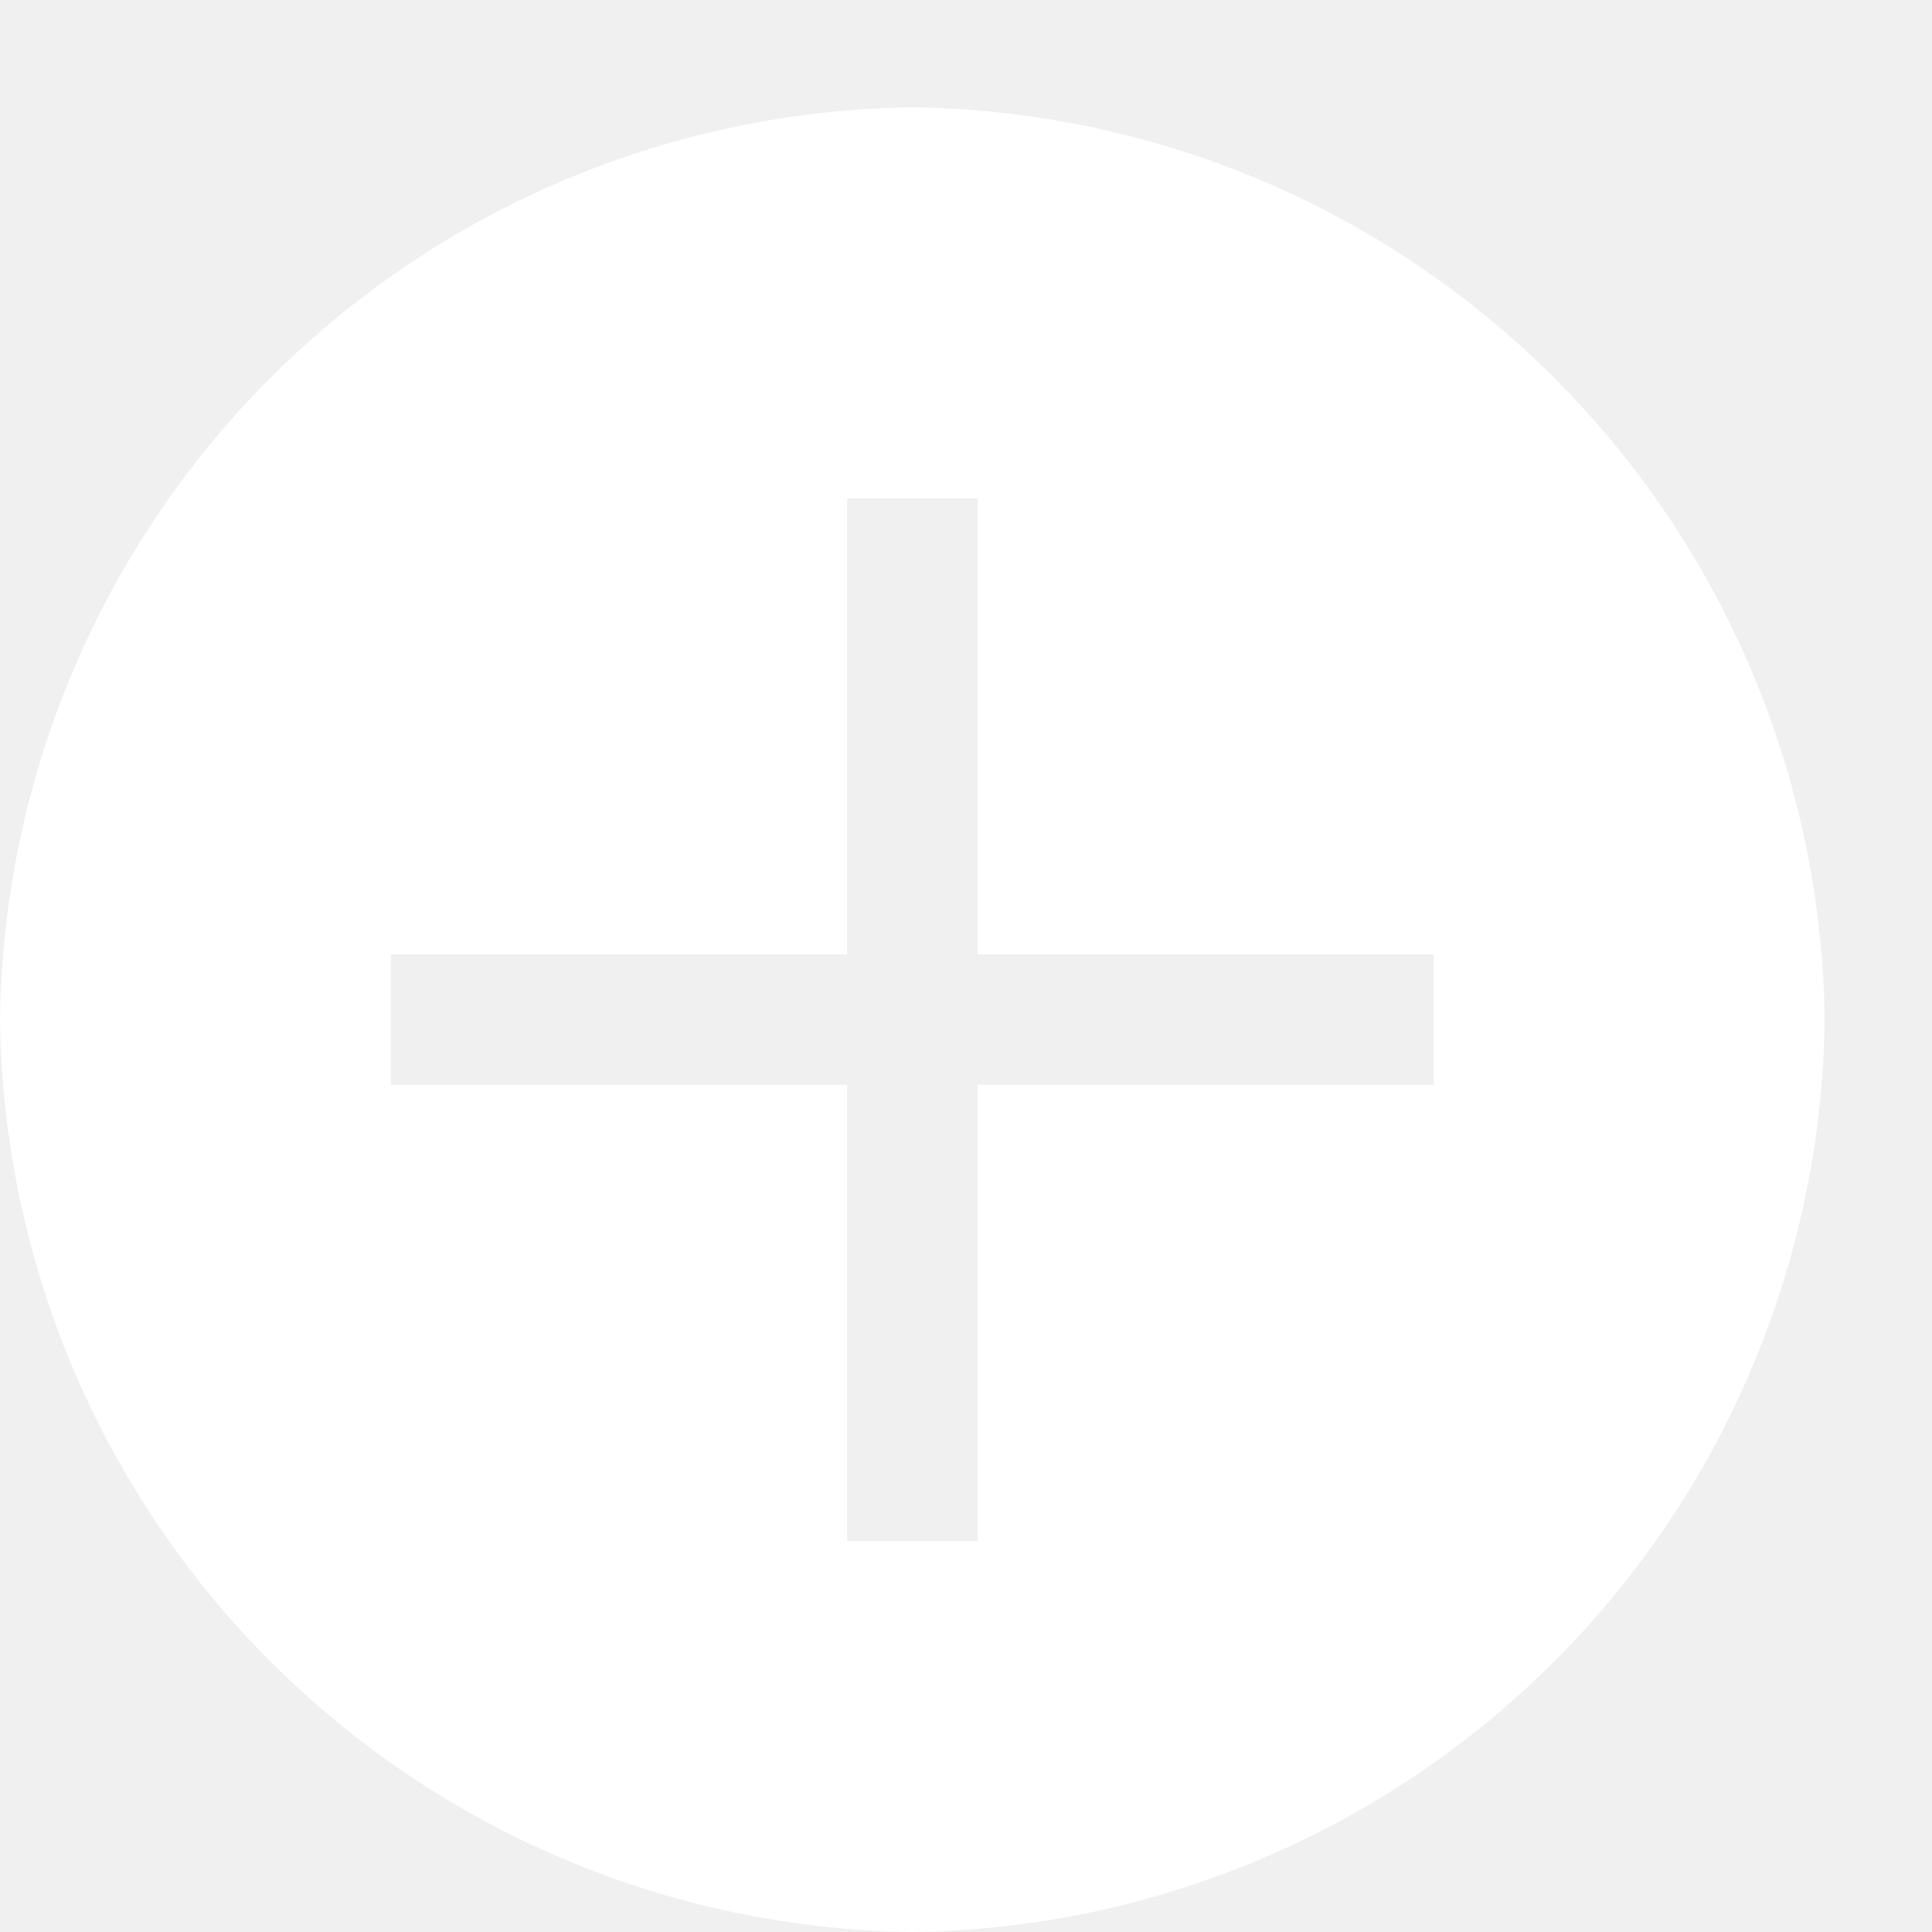
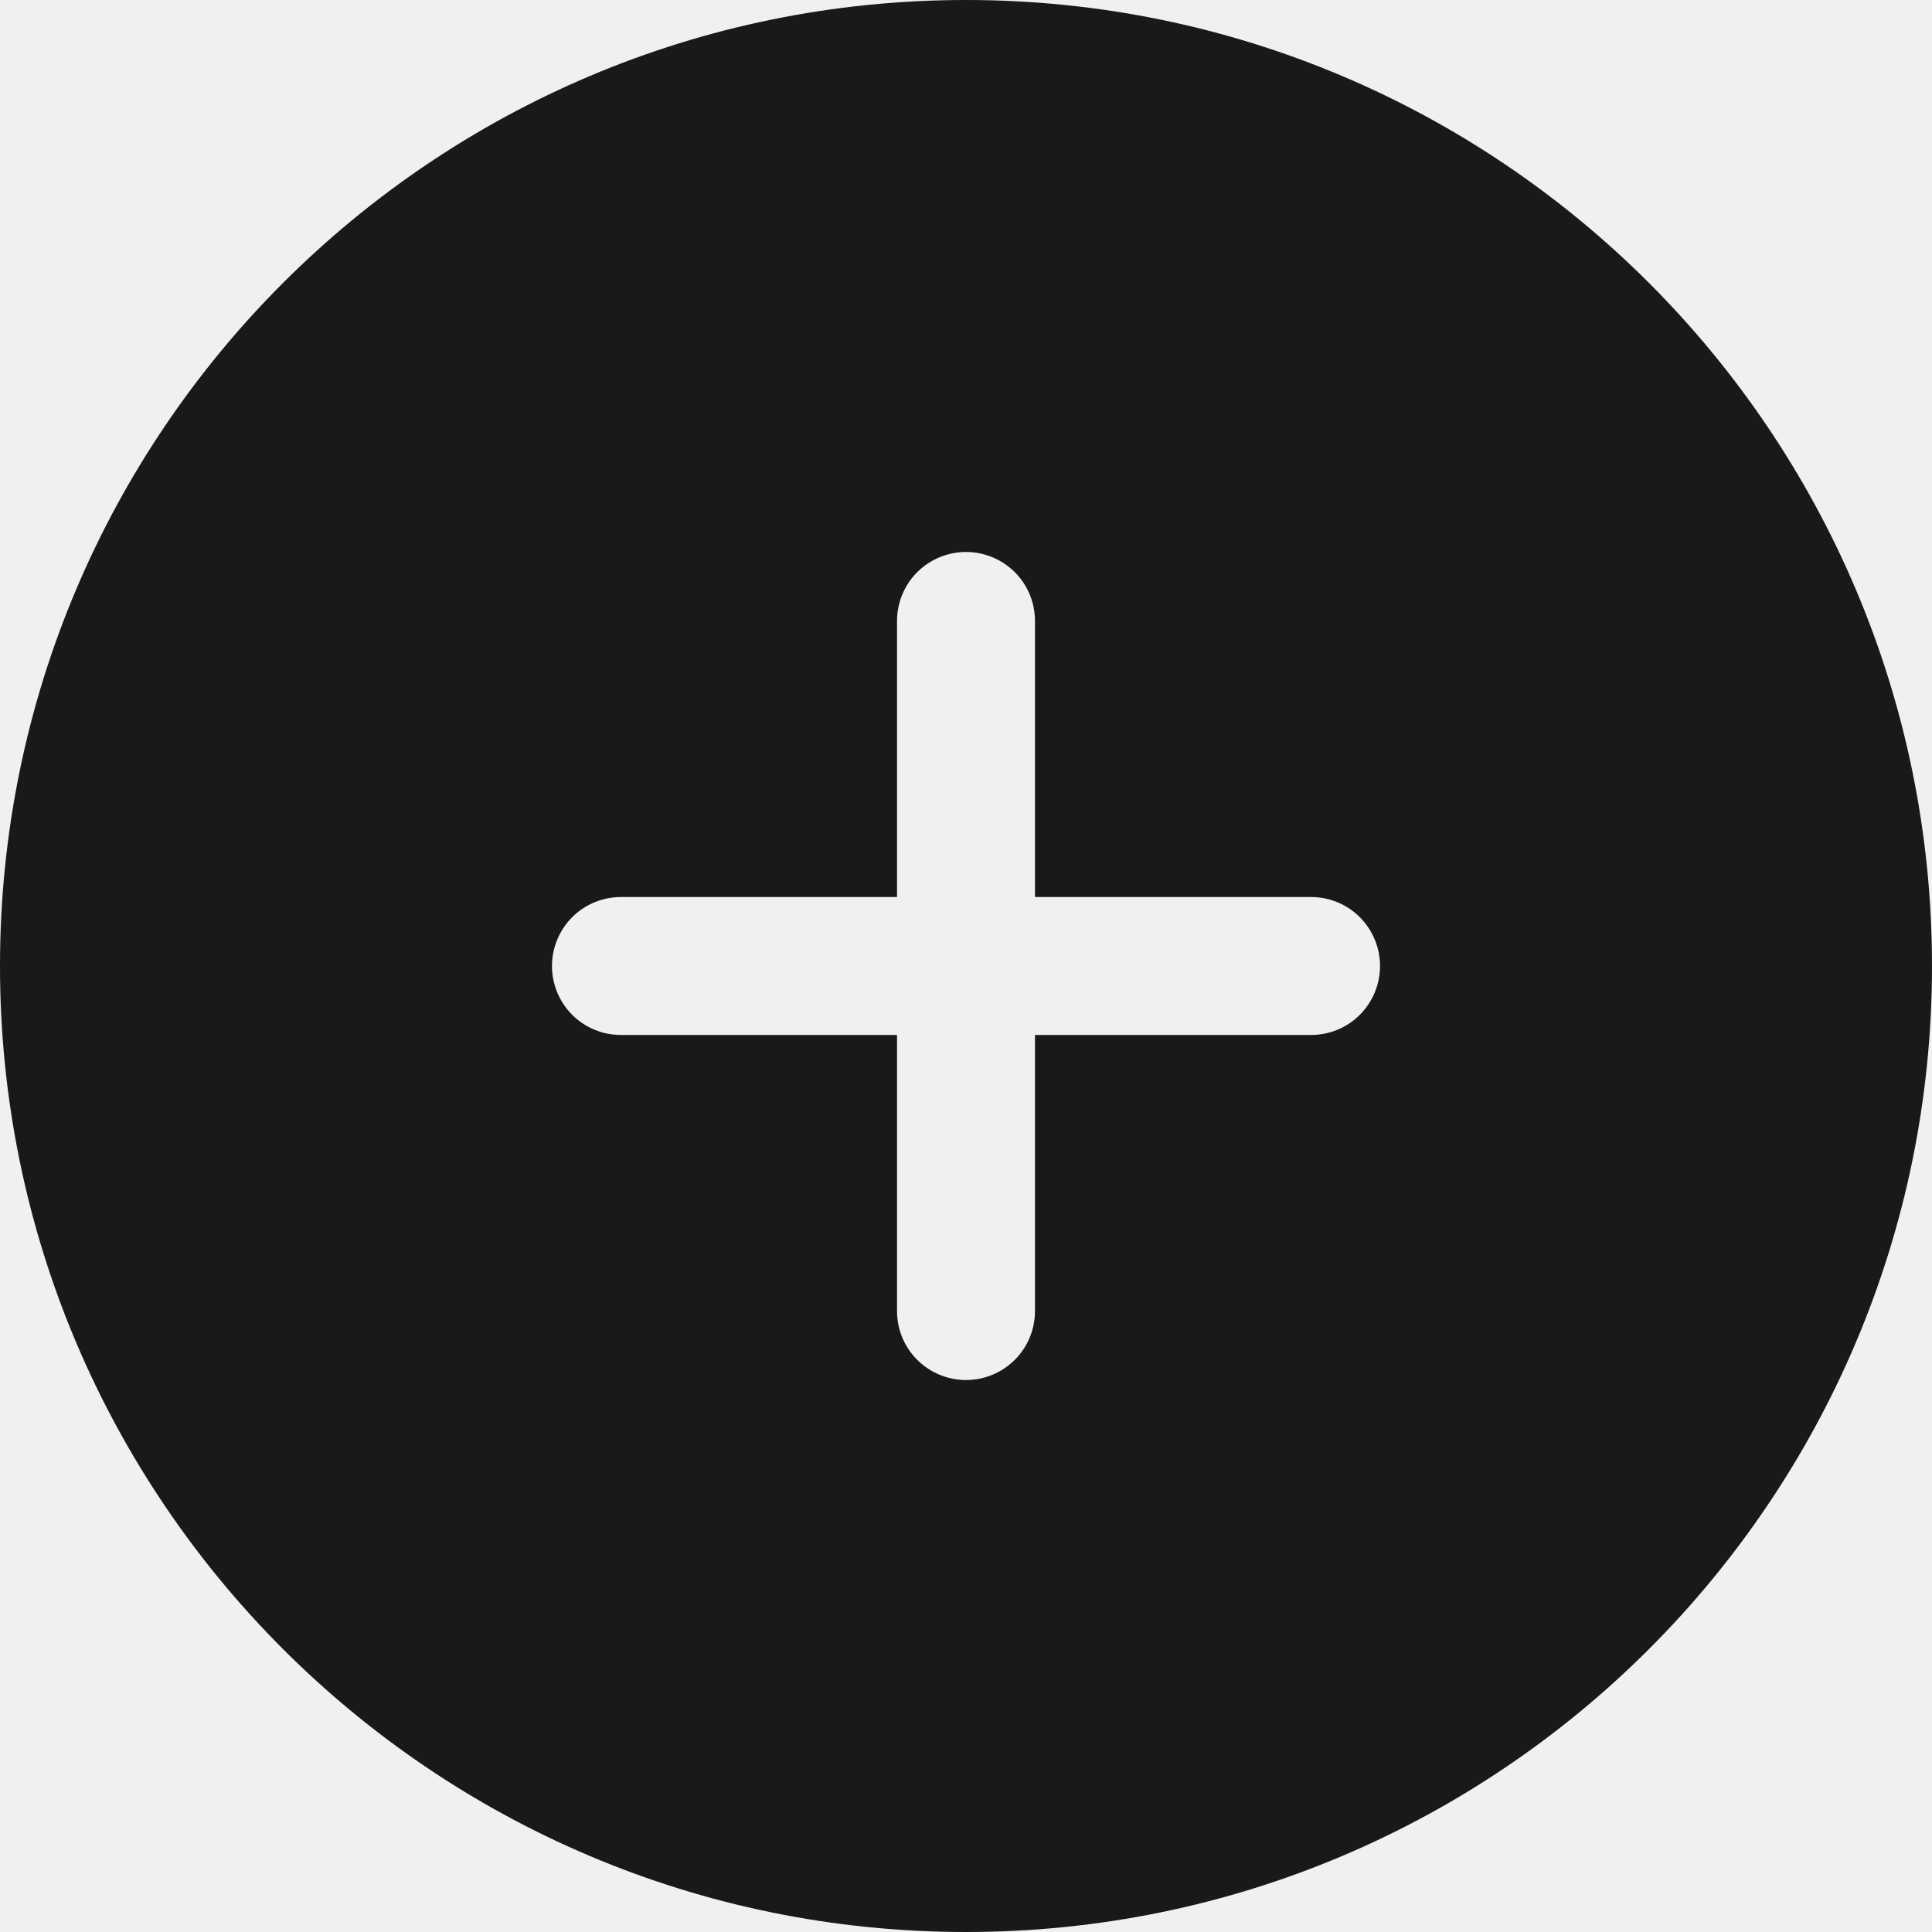
- <svg xmlns="http://www.w3.org/2000/svg" width="9" height="9" viewBox="0 0 9 9" fill="none">
-   <path d="M4.25 0.5C3.127 0.514 2.054 0.966 1.26 1.76C0.466 2.554 0.014 3.627 0 4.75C0.014 5.873 0.466 6.946 1.26 7.74C2.054 8.534 3.127 8.986 4.25 9C5.373 8.986 6.446 8.534 7.24 7.74C8.034 6.946 8.486 5.873 8.5 4.75C8.486 3.627 8.034 2.554 7.24 1.76C6.446 0.966 5.373 0.514 4.25 0.5ZM6.679 5.054H4.554V7.179H3.946V5.054H1.821V4.446H3.946V2.321H4.554V4.446H6.679V5.054Z" fill="white" />
+ <svg xmlns="http://www.w3.org/2000/svg" width="10" height="10" viewBox="0 0 10 10" fill="none">
+   <path d="M5 10C7.761 10 10 7.761 10 5C10 2.239 7.761 0 5 0C2.239 0 0 2.239 0 5C0 7.761 2.239 10 5 10ZM4.643 3.214C4.643 3.12 4.68 3.029 4.747 2.962C4.814 2.895 4.905 2.857 5 2.857C5.095 2.857 5.186 2.895 5.253 2.962C5.32 3.029 5.357 3.12 5.357 3.214V4.643H6.786C6.88 4.643 6.971 4.68 7.038 4.747C7.105 4.814 7.143 4.905 7.143 5C7.143 5.095 7.105 5.186 7.038 5.253C6.971 5.32 6.88 5.357 6.786 5.357H5.357V6.786C5.357 6.88 5.32 6.971 5.253 7.038C5.186 7.105 5.095 7.143 5 7.143C4.905 7.143 4.814 7.105 4.747 7.038C4.68 6.971 4.643 6.88 4.643 6.786V5.357H3.214C3.12 5.357 3.029 5.32 2.962 5.253C2.895 5.186 2.857 5.095 2.857 5C2.857 4.905 2.895 4.814 2.962 4.747C3.029 4.68 3.12 4.643 3.214 4.643H4.643V3.214Z" fill="#191919" />
</svg>
